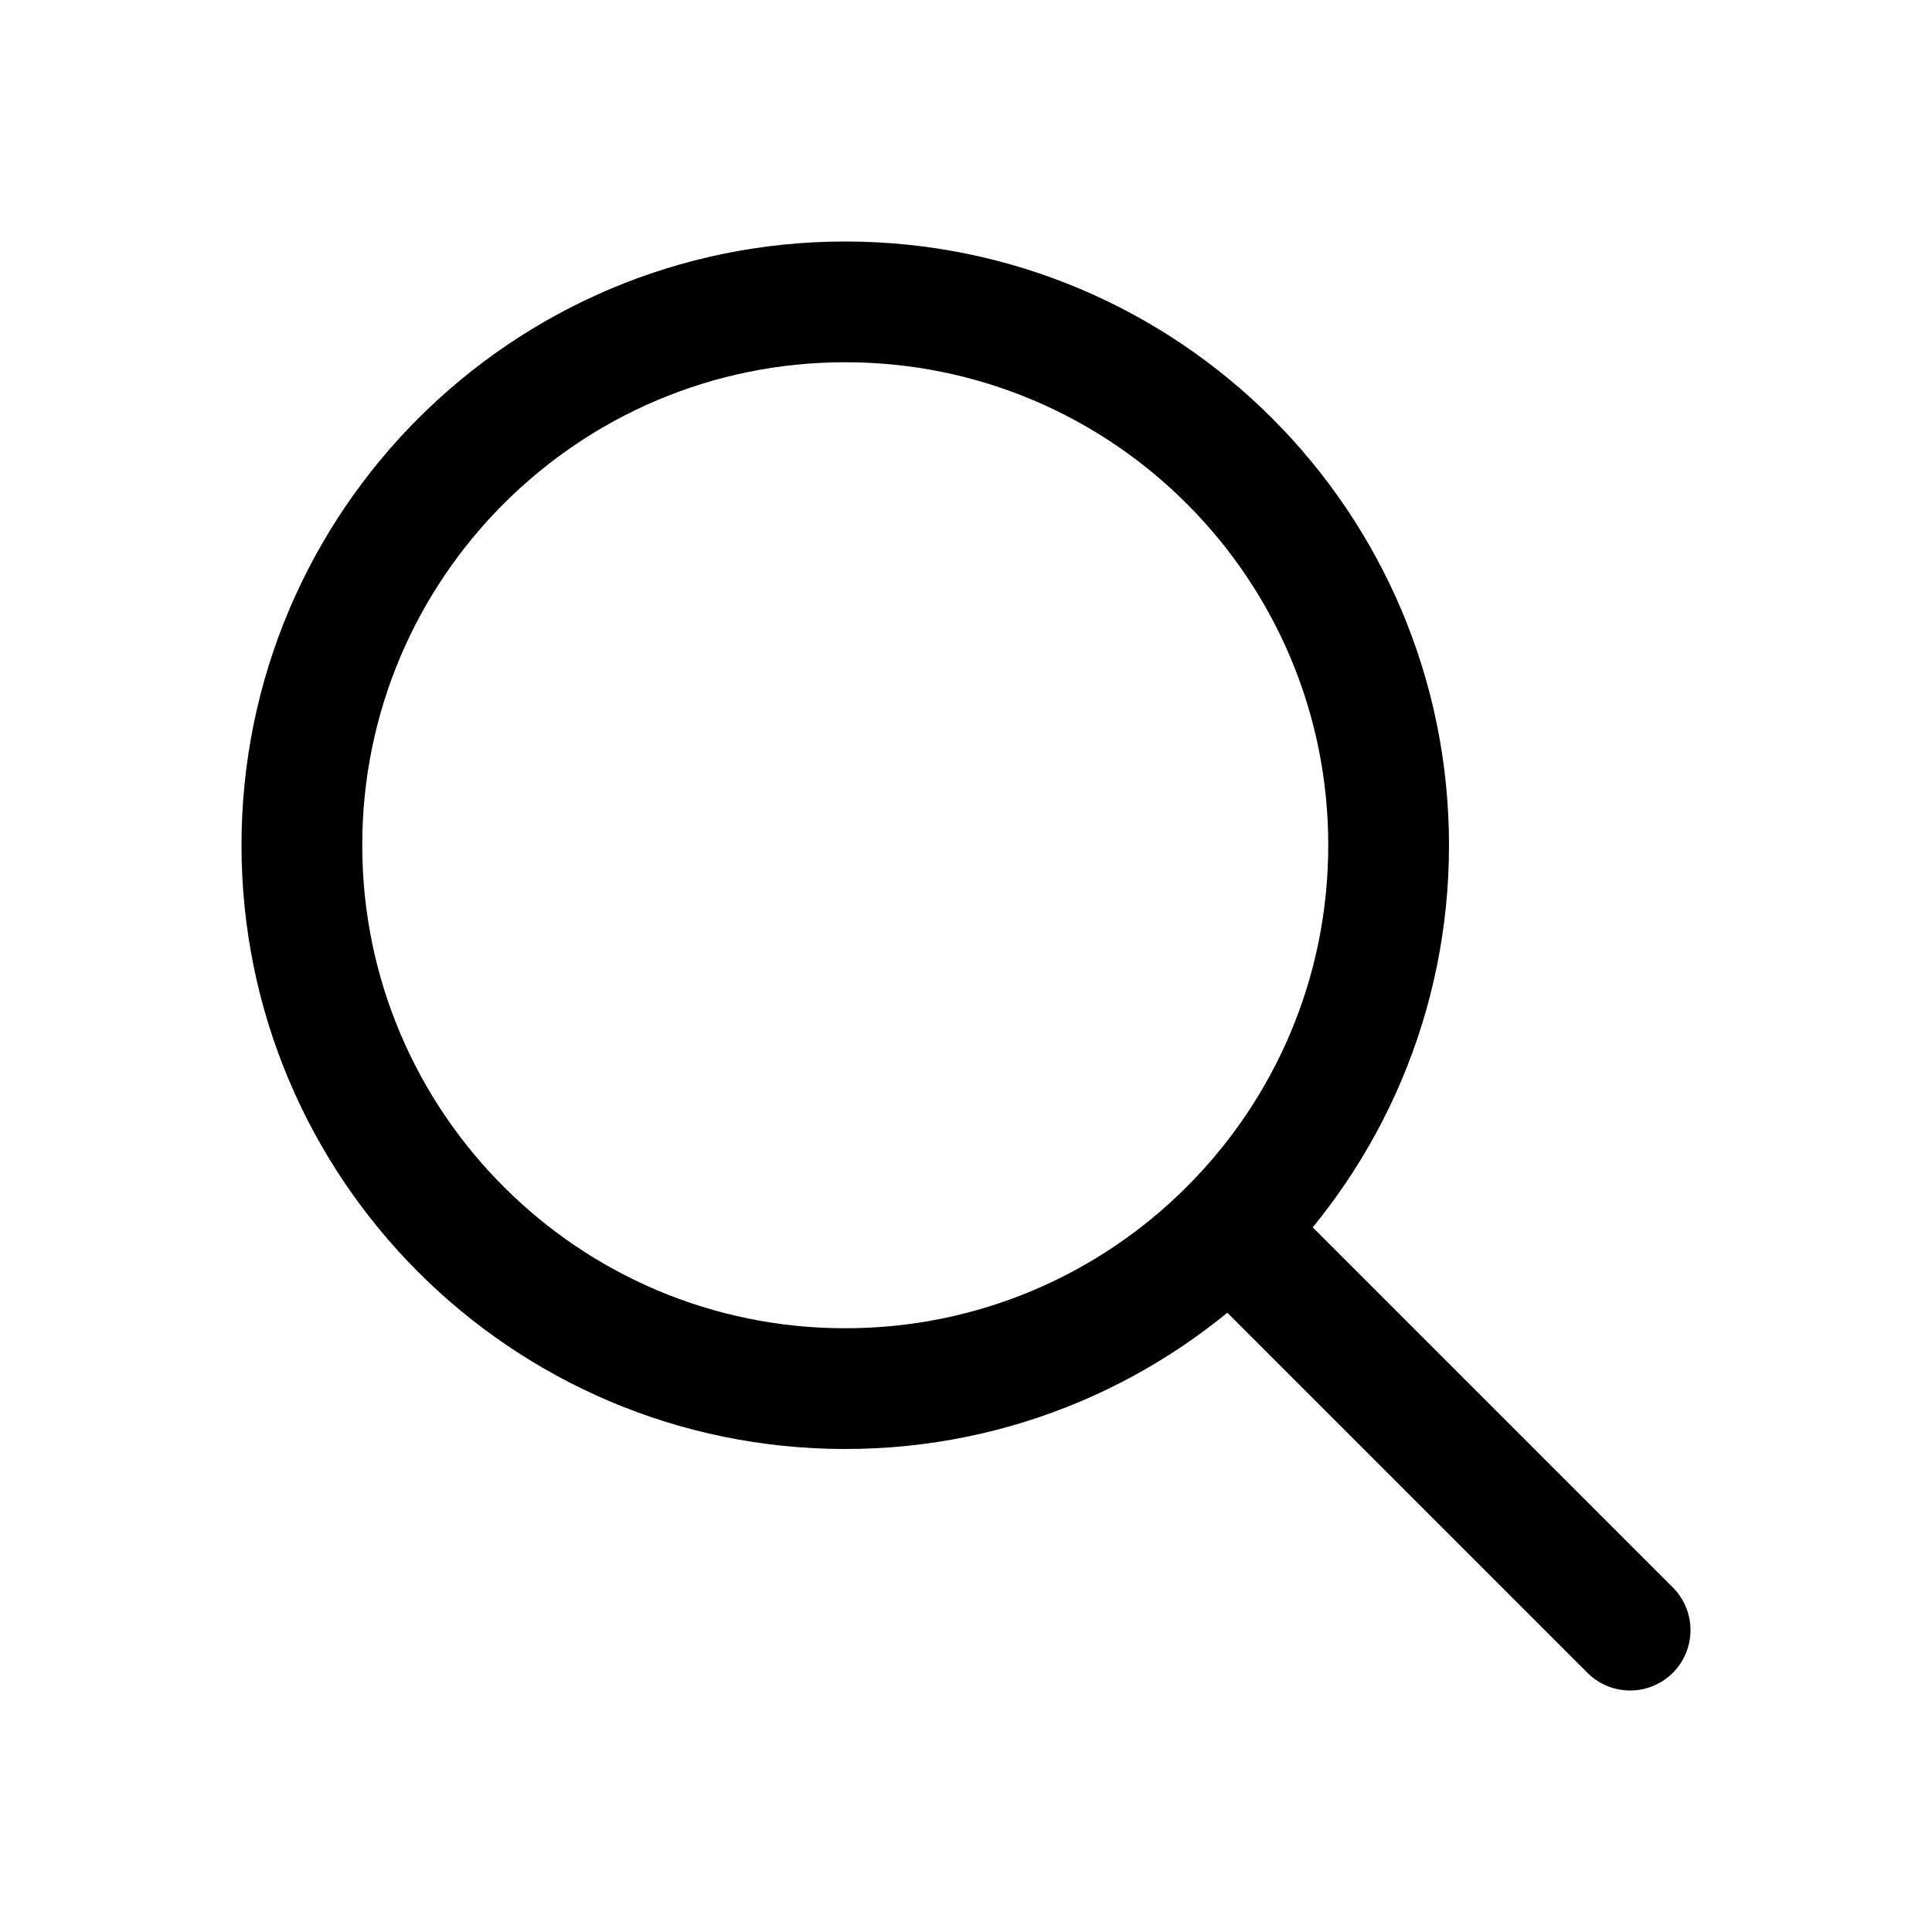
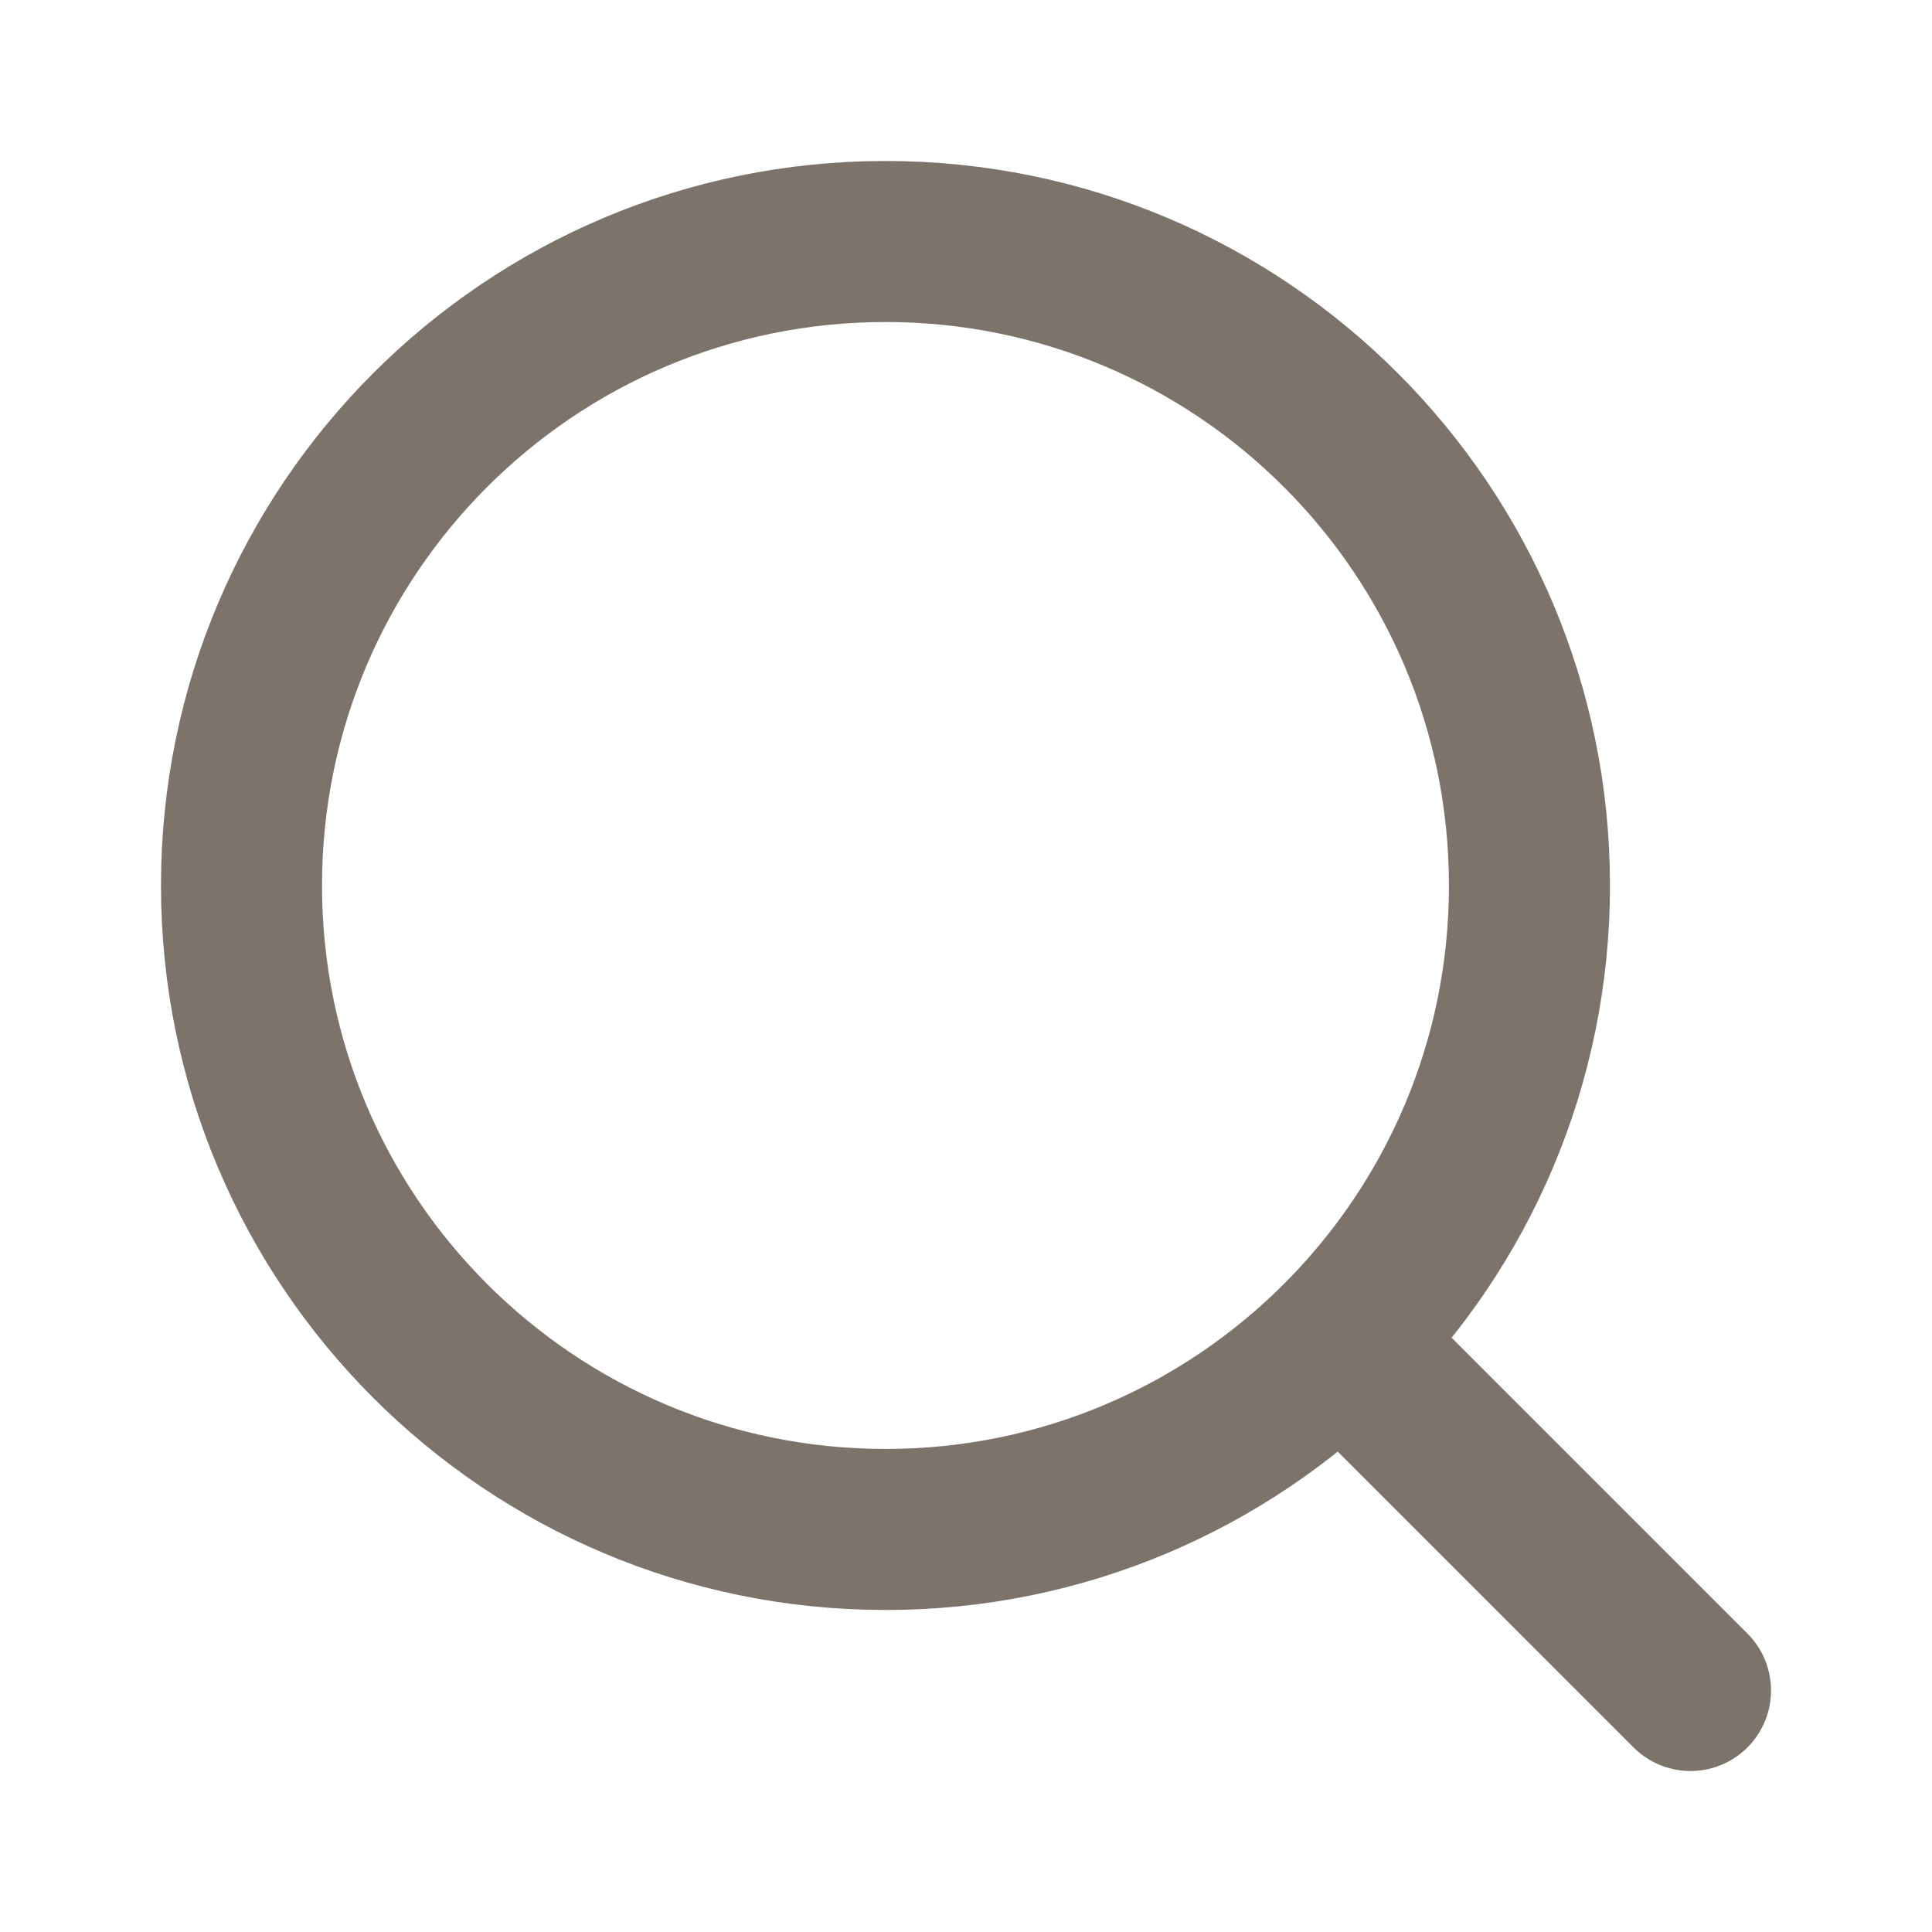
- <svg xmlns="http://www.w3.org/2000/svg" enable-background="new 0 0 32 32" id="Editable-line" version="1.1" viewBox="0 0 32 32" xml:space="preserve">
-   <circle cx="14" cy="14" fill="none" id="XMLID_42_" r="9" stroke="#000000" stroke-linecap="round" stroke-linejoin="round" stroke-miterlimit="10" stroke-width="2" />
-   <line fill="none" id="XMLID_44_" stroke="#000000" stroke-linecap="round" stroke-linejoin="round" stroke-miterlimit="10" stroke-width="2" x1="27" x2="20.366" y1="27" y2="20.366" />
+ <svg xmlns="http://www.w3.org/2000/svg" width="20" height="20" viewBox="0 0 20 20" fill="none">
+   <path d="M9.167 15.833C12.849 15.833 15.833 12.849 15.833 9.167C15.833 5.485 12.849 2.5 9.167 2.5C5.485 2.5 2.5 5.485 2.5 9.167C2.5 12.849 5.485 15.833 9.167 15.833Z" stroke="#7C736A" stroke-width="1.667" stroke-linecap="round" stroke-linejoin="round" />
+   <path d="M17.5 17.5L13.917 13.917" stroke="#7C736A" stroke-width="1.667" stroke-linecap="round" stroke-linejoin="round" />
</svg>
